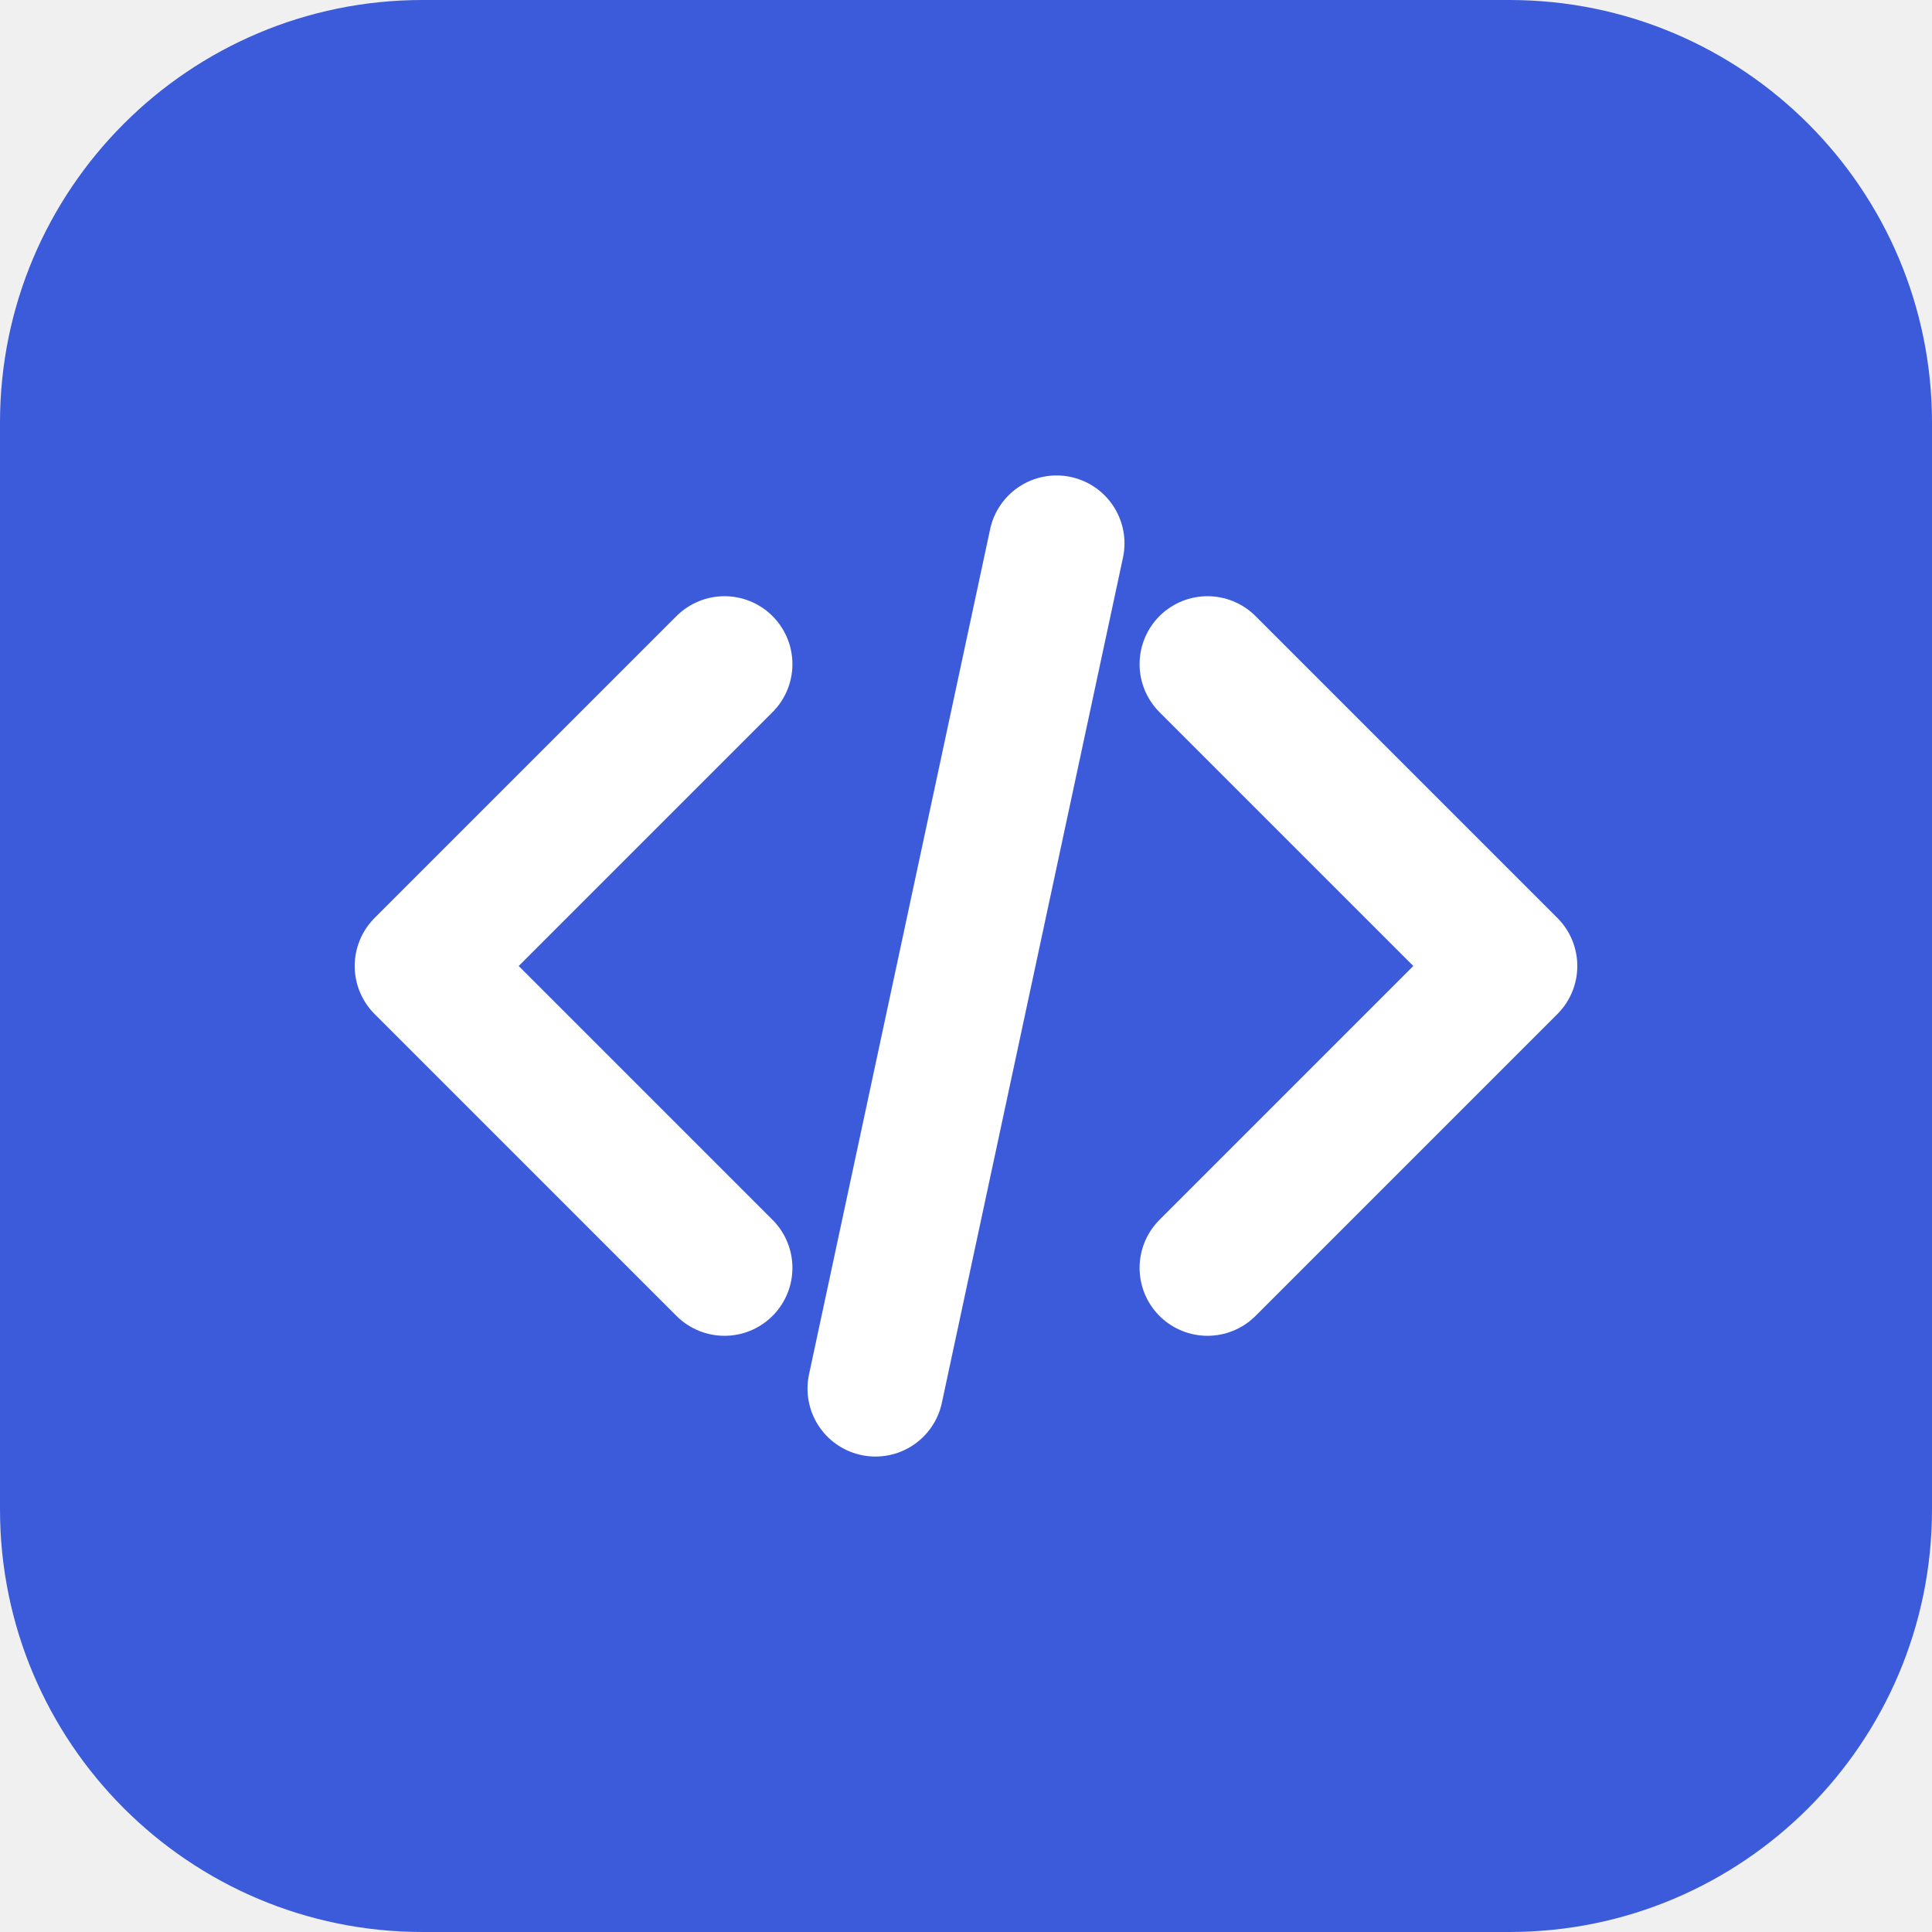
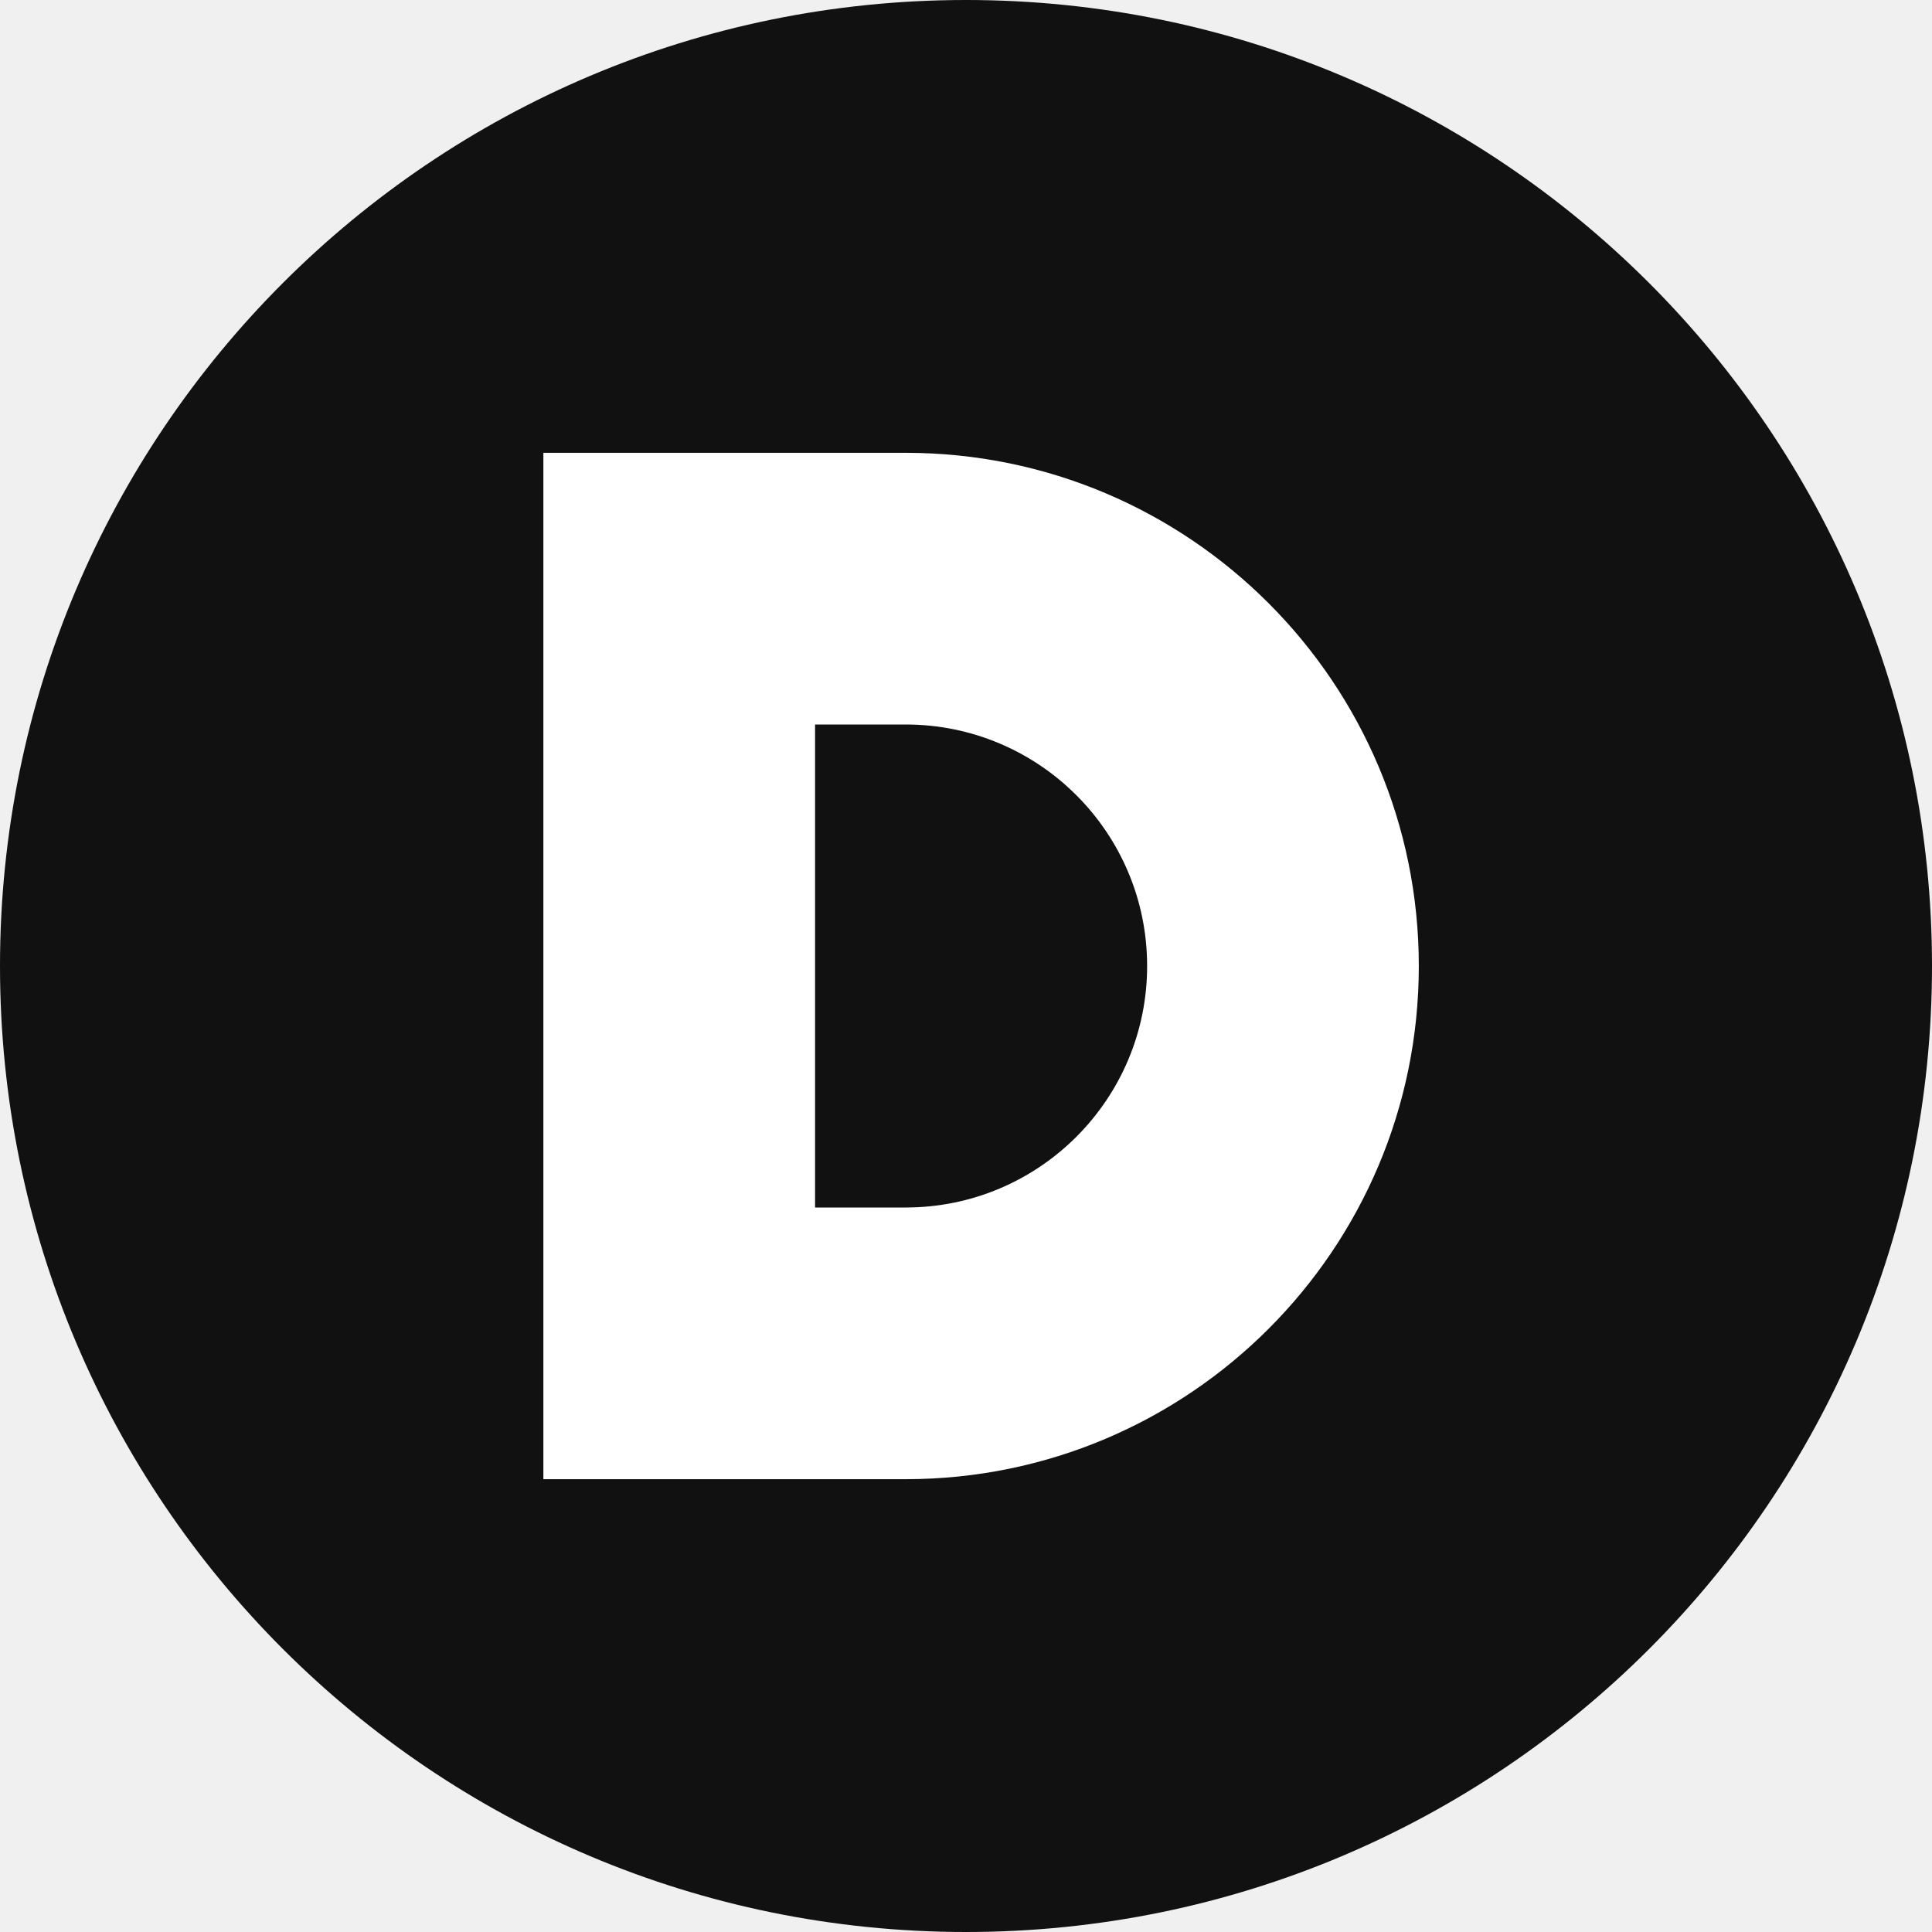
<svg xmlns="http://www.w3.org/2000/svg" viewBox="0 0 64 64" width="64" height="64">
-   <rect width="64" height="64" rx="14" fill="#3b5bdb" />
-   <path d="M24 22 L14 32 L24 42" fill="none" stroke="#ffffff" stroke-width="4.5" stroke-linecap="round" stroke-linejoin="round" />
-   <path d="M40 22 L50 32 L40 42" fill="none" stroke="#ffffff" stroke-width="4.5" stroke-linecap="round" stroke-linejoin="round" />
-   <path d="M35 18 L29 46" fill="none" stroke="#ffffff" stroke-width="4.5" stroke-linecap="round" />
+   <circle cx="32" cy="32" r="32" fill="#111111" />
+   <path fill="#ffffff" fill-rule="evenodd" d="M18 15H30A17 17 0 0 1 30 49H18ZM27 24V40H30A8 8 0 0 0 30 24Z" />
</svg>
